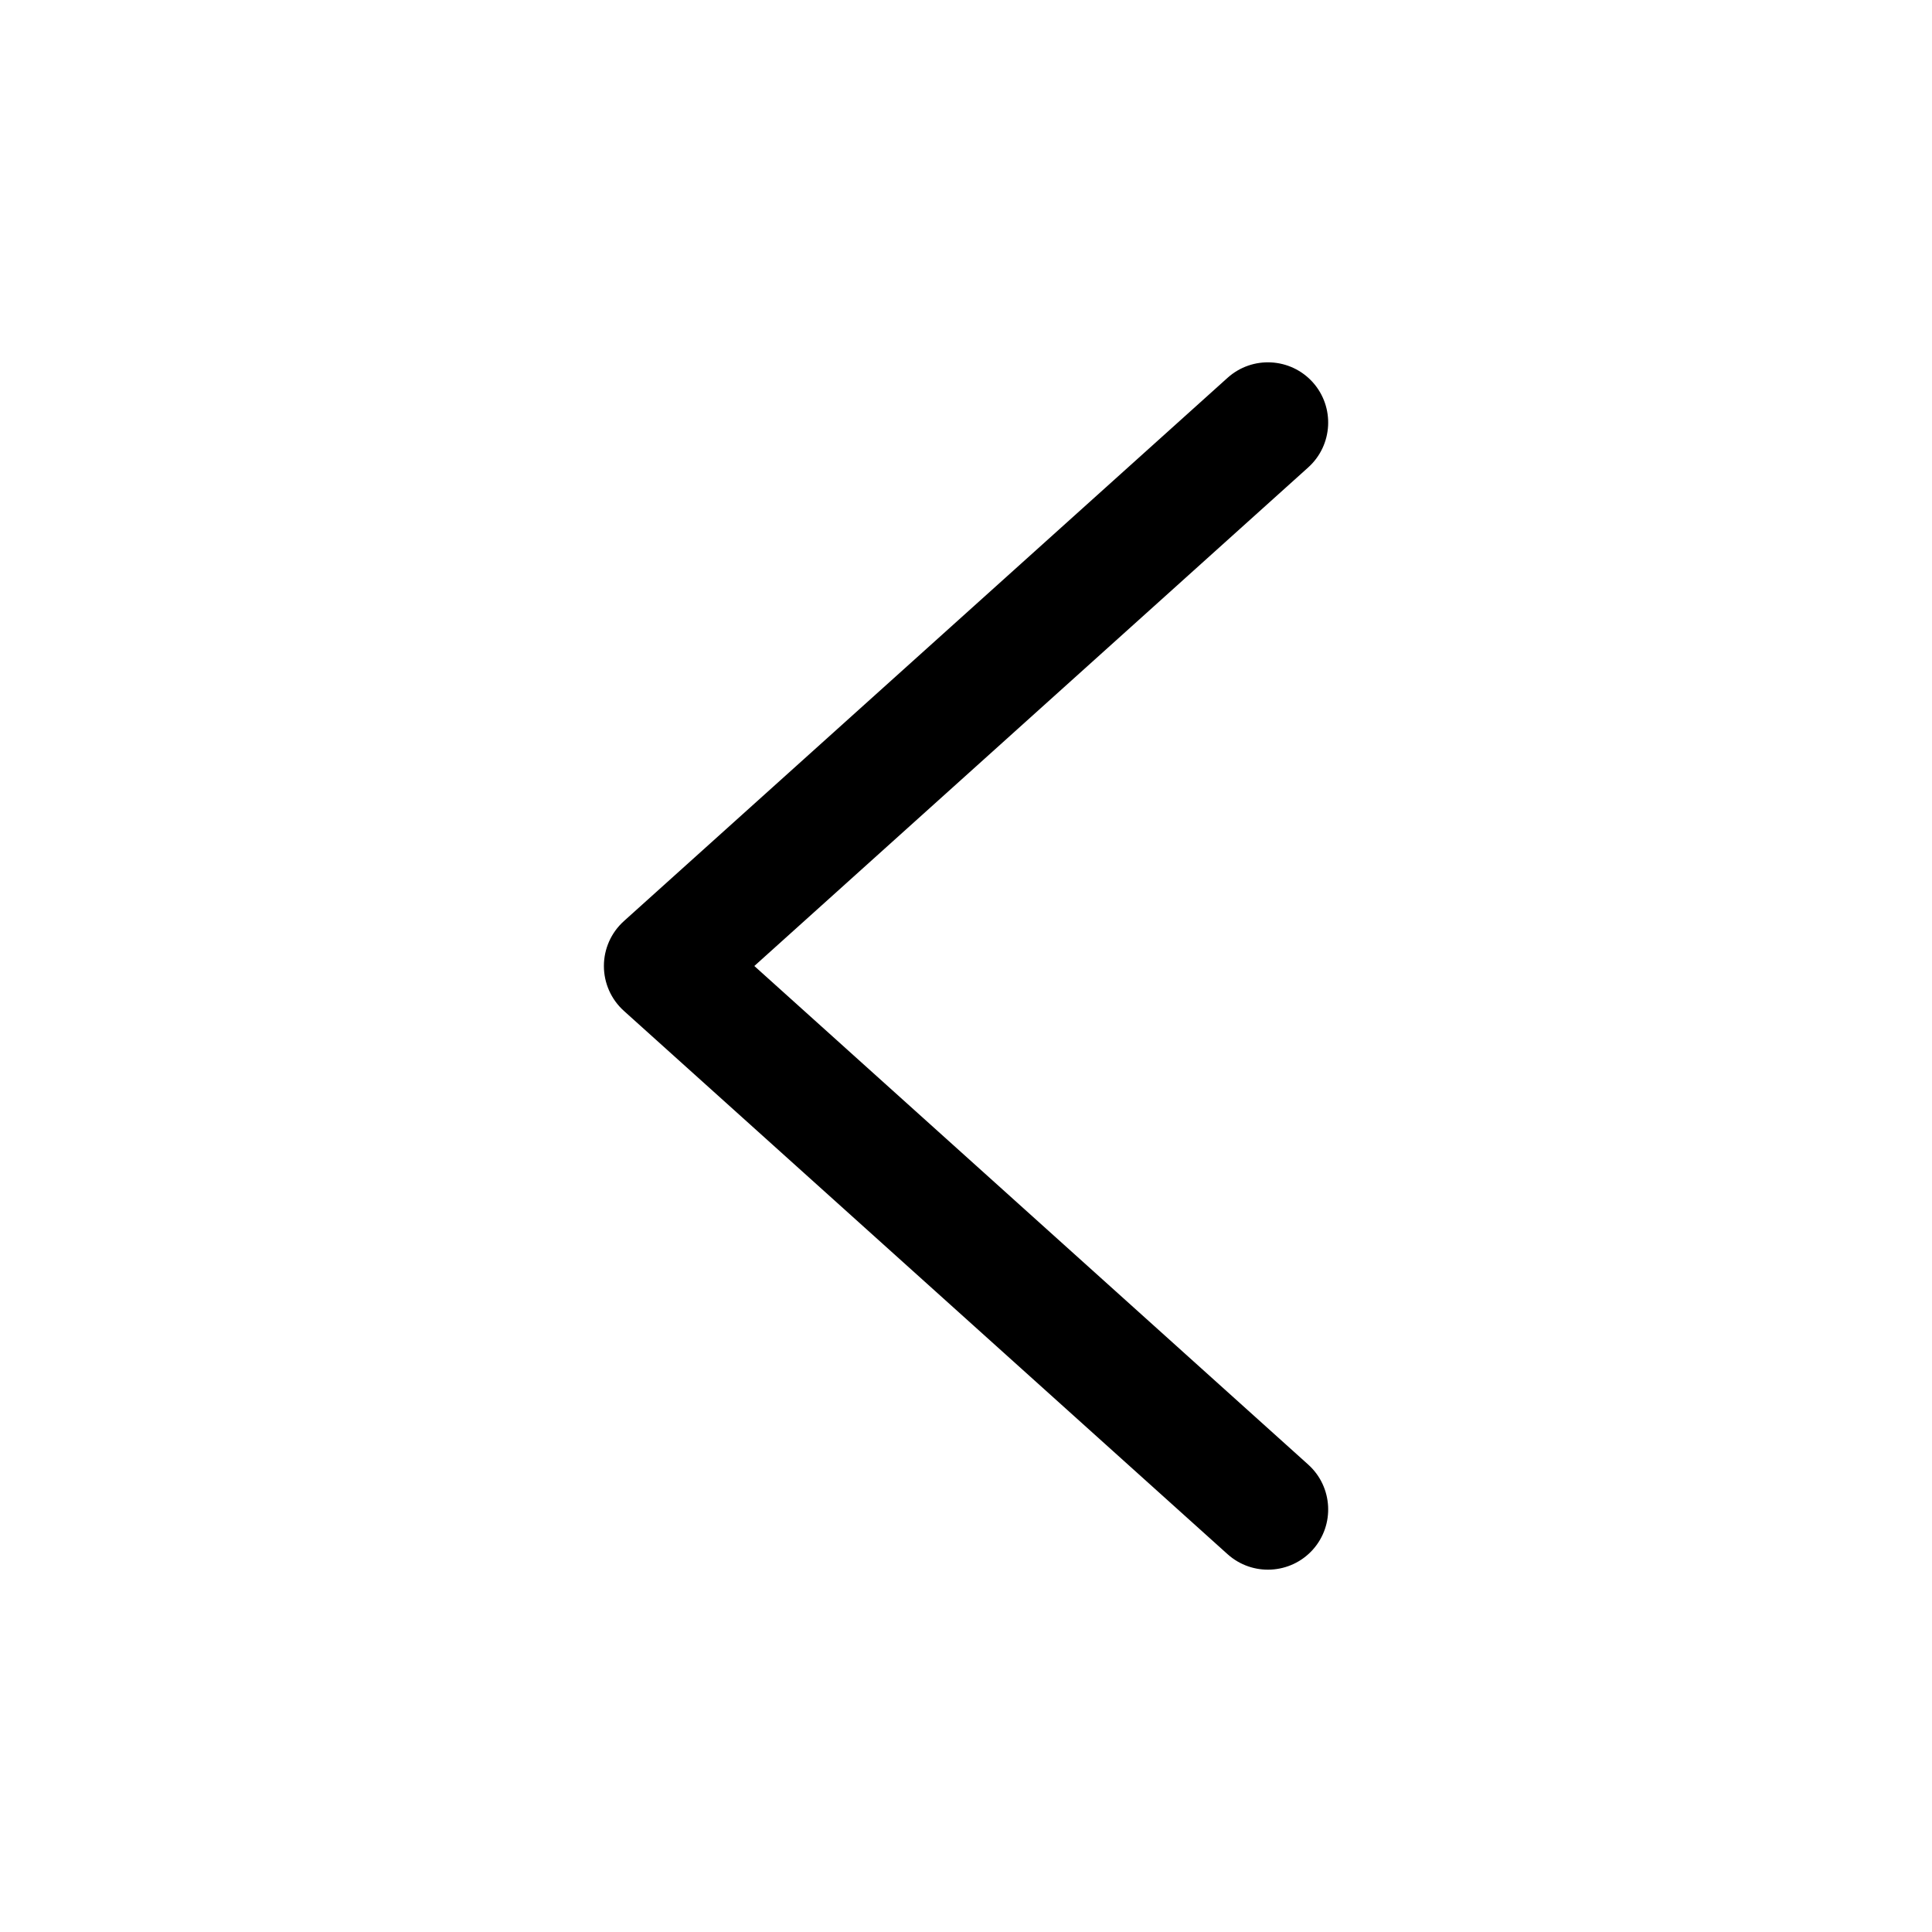
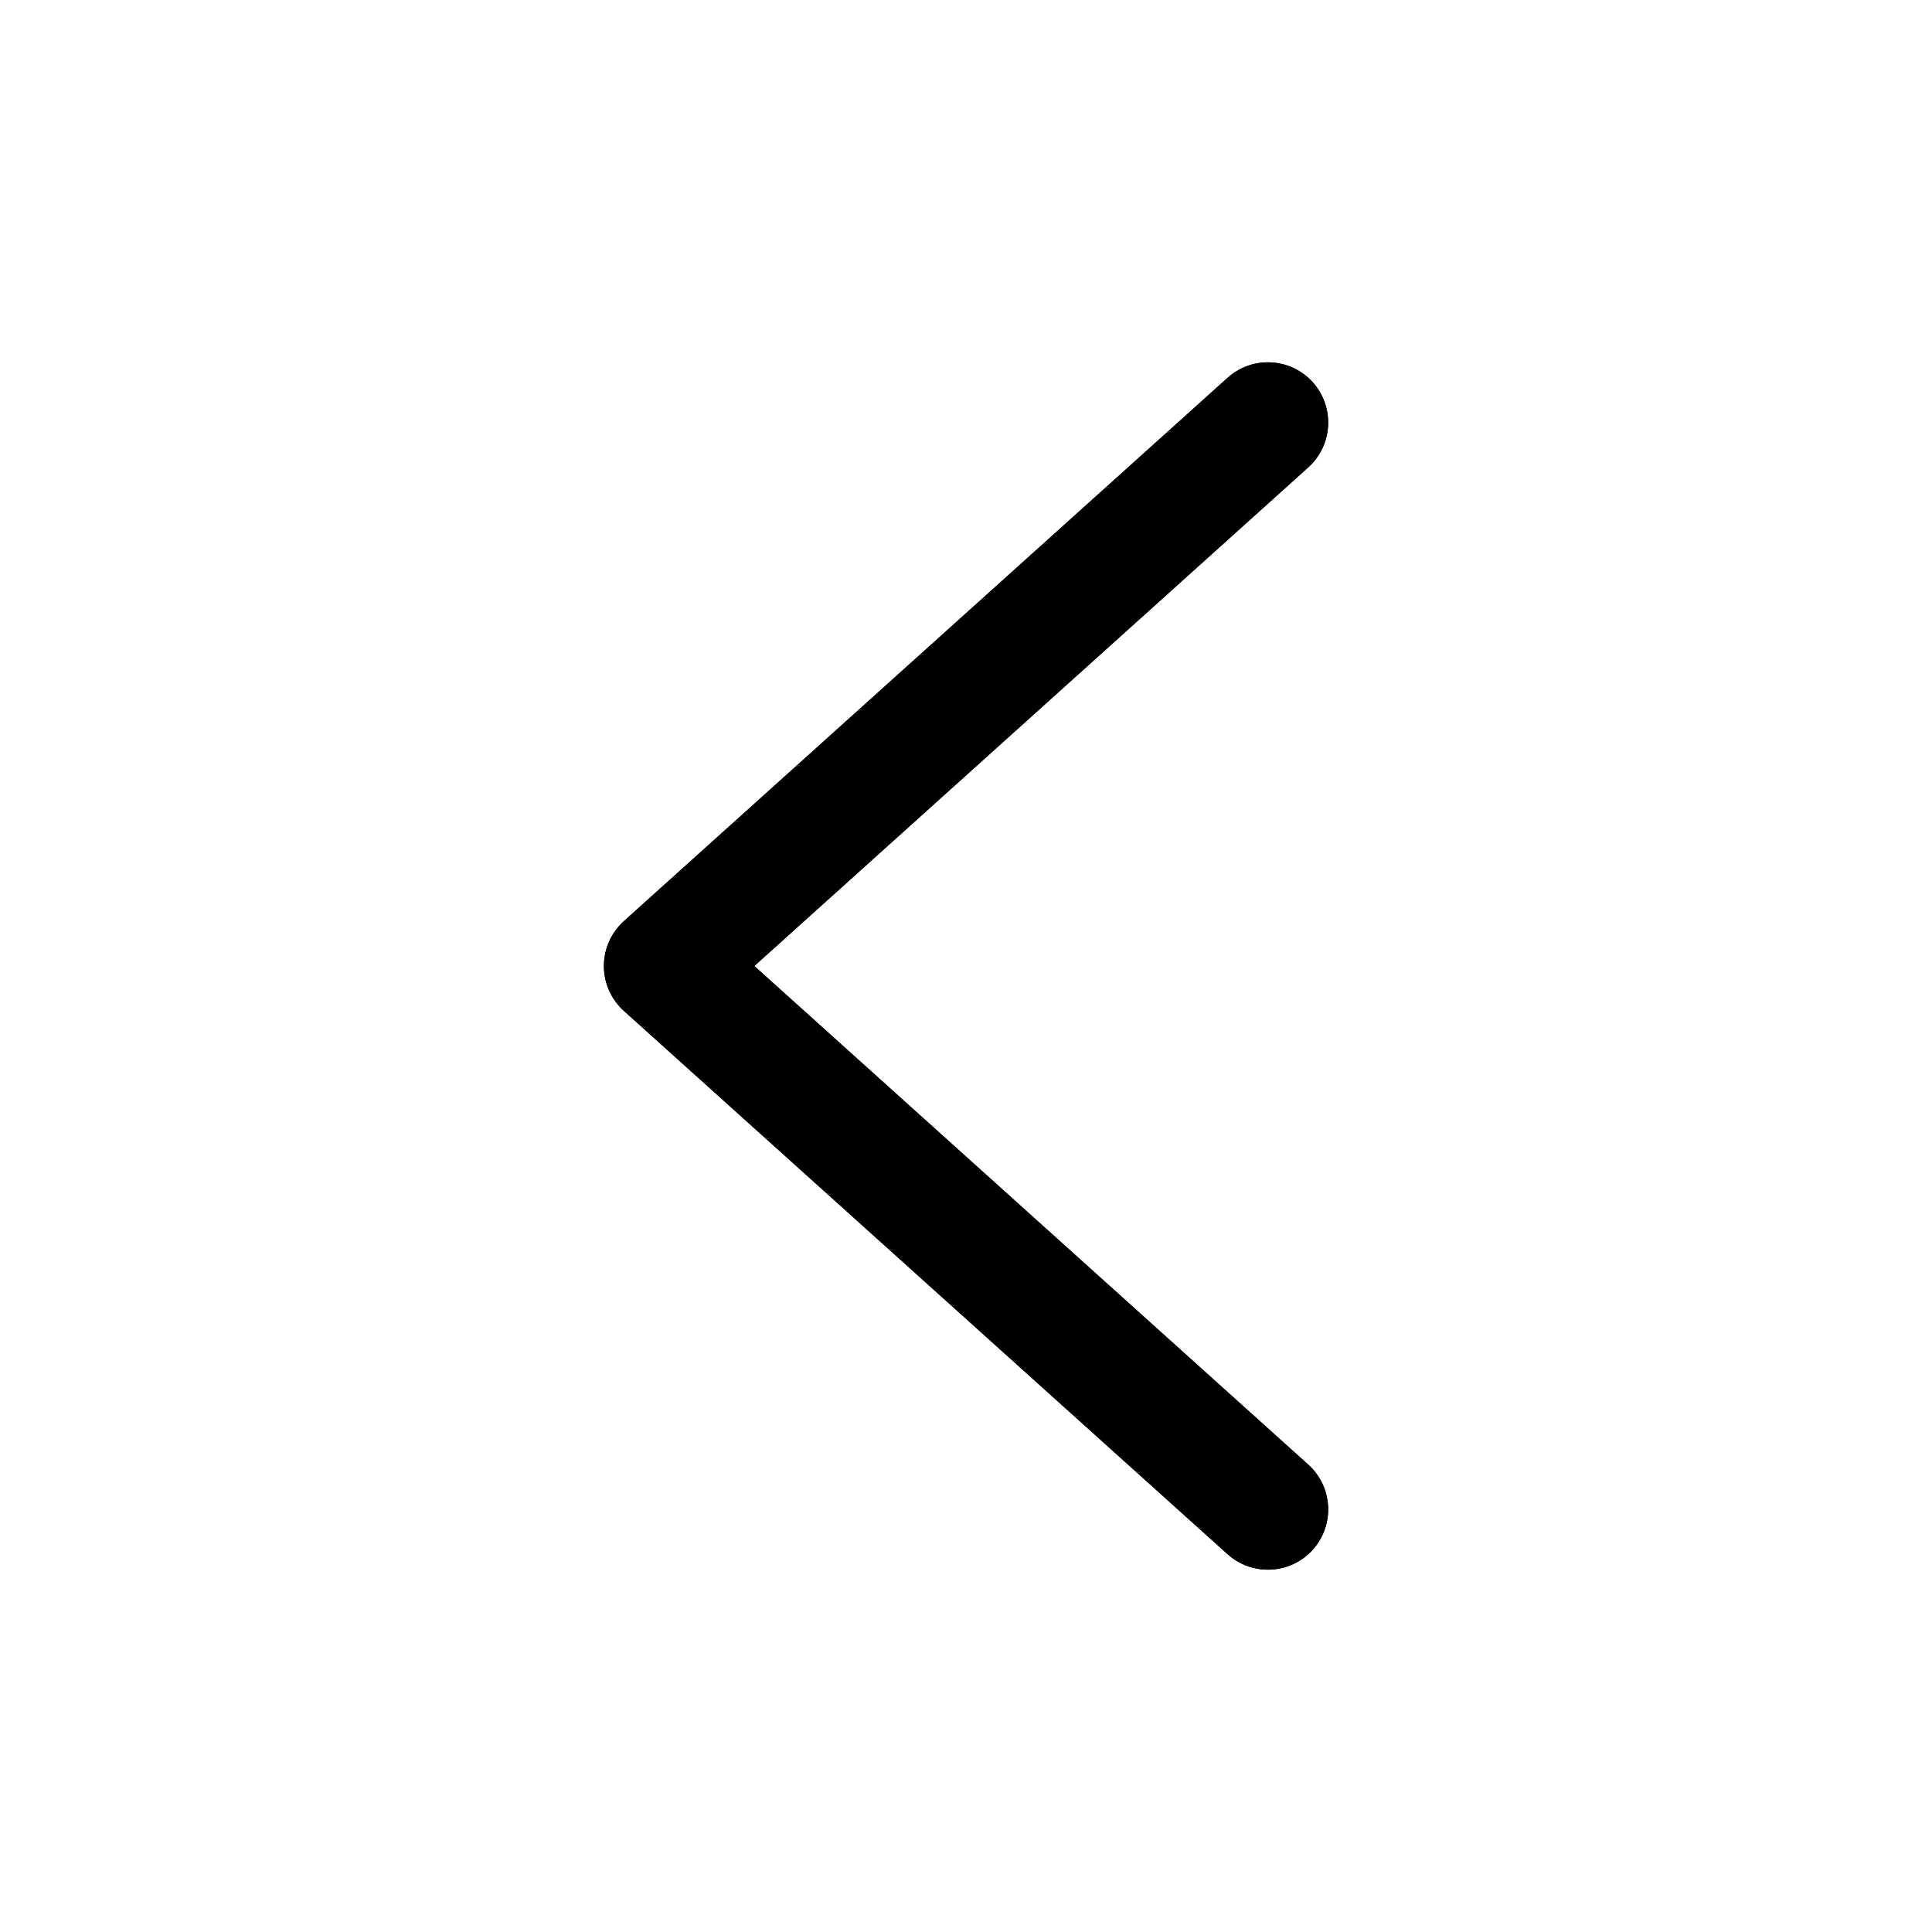
<svg xmlns="http://www.w3.org/2000/svg" fill-opacity="context-fill-opacity" viewBox="0 0 16 16" height="16" width="16">
  <path d="M10.872 3.166a.5.5 0 0 0-.706-.037l-5 4.5a.5.5 0 0 0 0 .742l5 4.5a.5.5 0 0 0 .706-.037.5.5 0 0 0-.038-.705L6.247 8l4.587-4.129a.5.5 0 0 0 .038-.705z" fill="context-fill transparent" />
-   <path d="M10.872 3.166a.5.5 0 0 0-.706-.037l-5 4.5a.5.5 0 0 0 0 .742l5 4.5a.5.5 0 0 0 .706-.037.5.5 0 0 0-.038-.705L6.247 8l4.587-4.129a.5.5 0 0 0 .038-.705z" fill="context-stroke" />
+   <path d="M10.872 3.166a.5.5 0 0 0-.706-.037l-5 4.5a.5.5 0 0 0 0 .742l5 4.5a.5.5 0 0 0 .706-.037.5.5 0 0 0-.038-.705L6.247 8l4.587-4.129a.5.5 0 0 0 .038-.705z" fill="context-stroke transparent" />
</svg>
